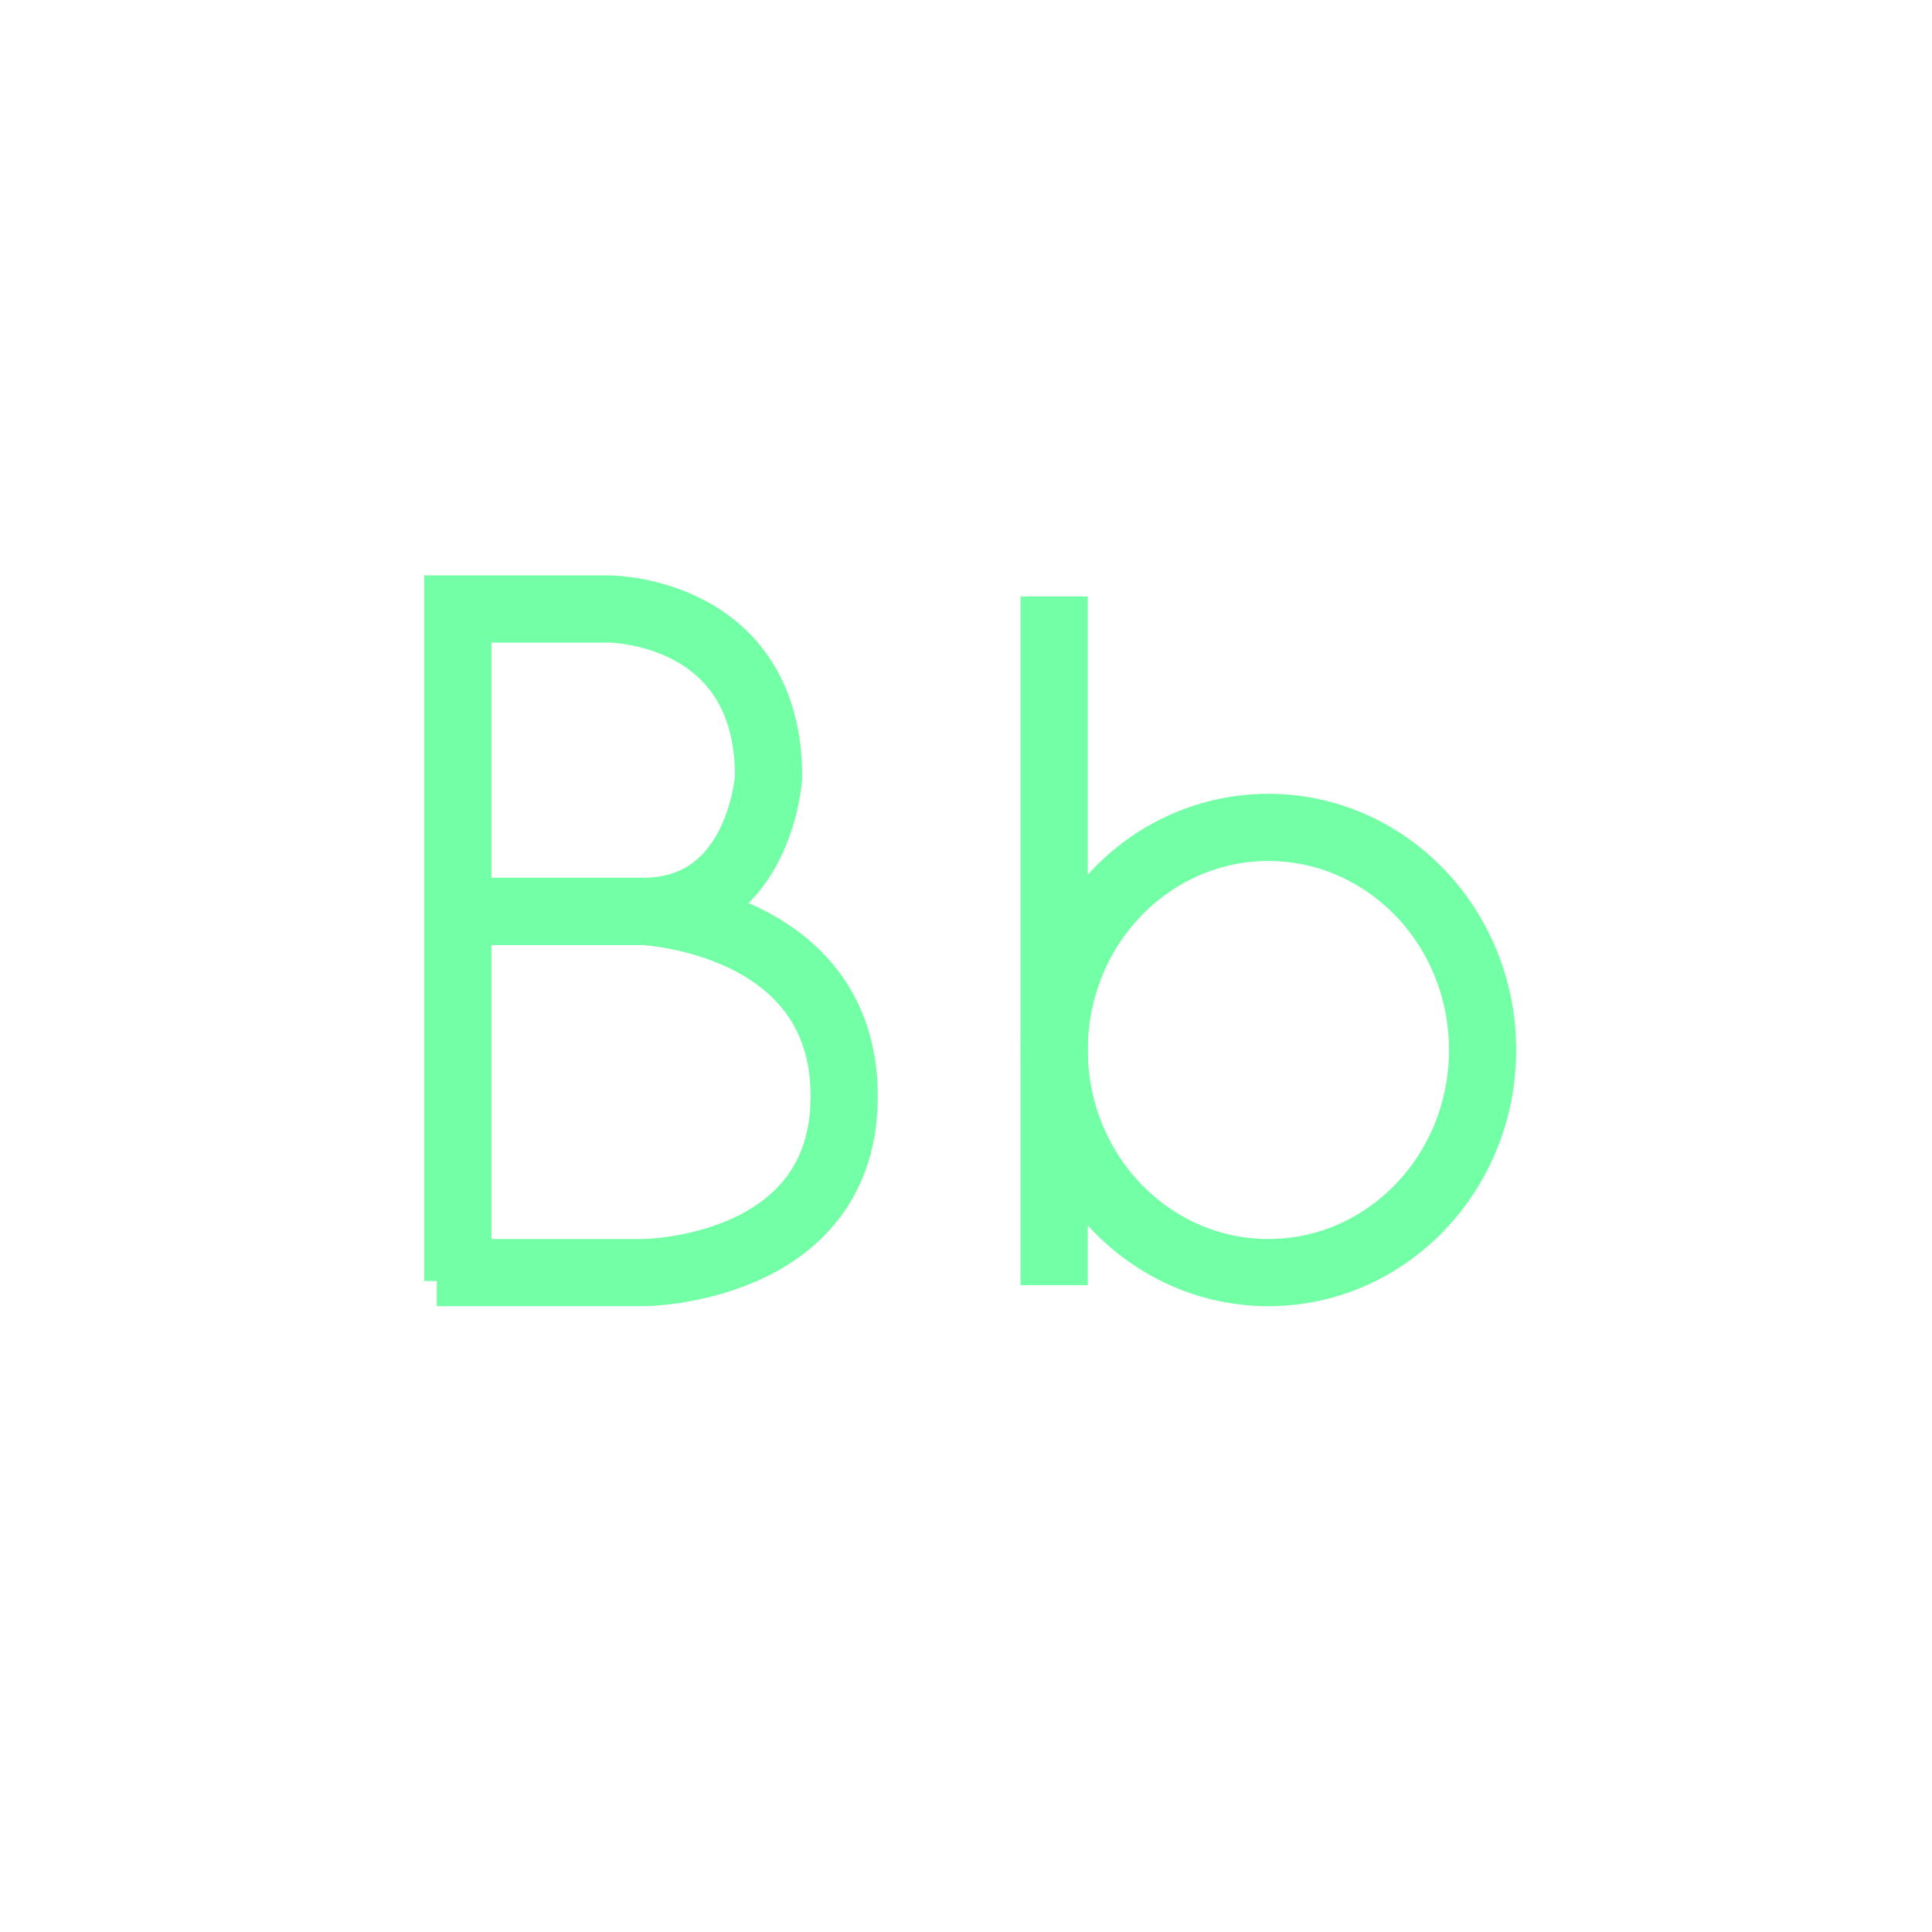
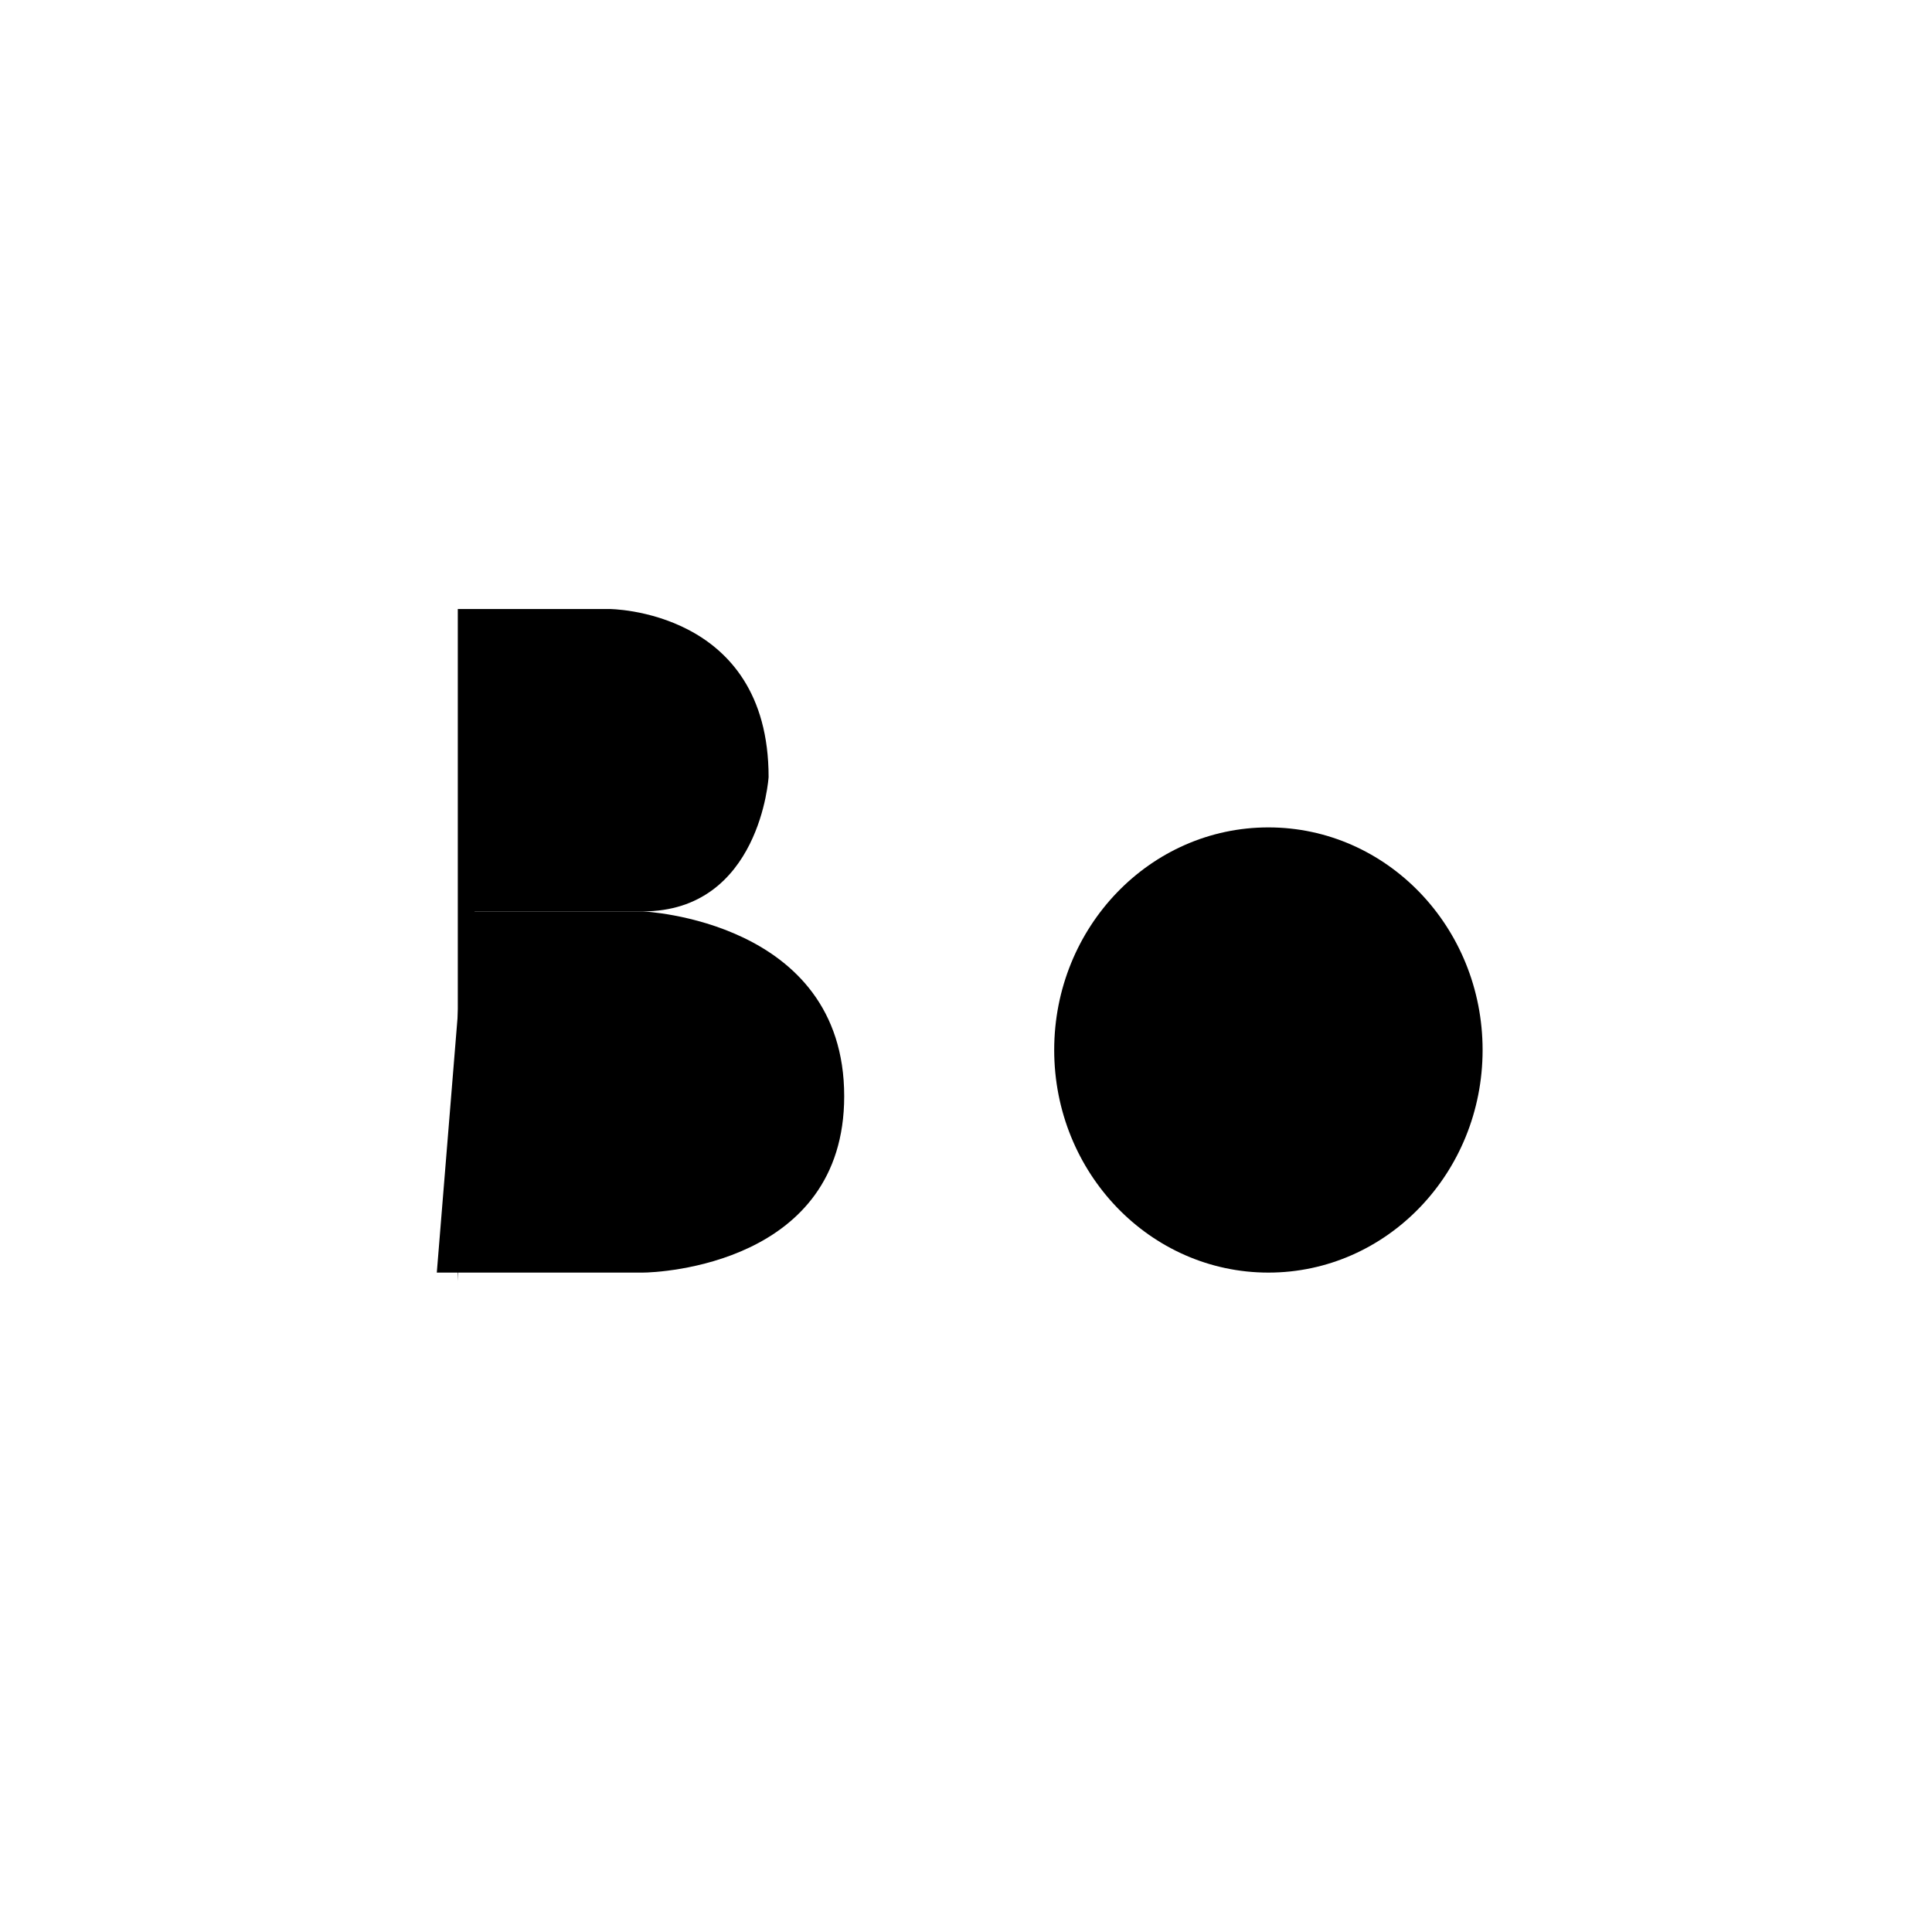
<svg xmlns="http://www.w3.org/2000/svg" version="1.1" id="Layer_1" x="0px" y="0px" viewBox="0 0 230 230" style="enable-background:new 0 0 230 230;" xml:space="preserve">
  <style type="text/css">
- 	.st0{fill:none;stroke:#73FFA5;stroke-width:8;stroke-miterlimit:10;}
+ 	.b{fill:none;stroke:#73FFA5;stroke-width:8;stroke-miterlimit:10;}
</style>
  <g id="CapB">
    <path id="CapB1" class="st0" d="M54.5,152.5v-80h18c0,0,19,0,19,20c0,0-1,16-15,16c-11,0-20,0-20,0" />
    <path id="CapB2" class="st0" d="M55.5,108.5h21c0,0,24,1,24,22c0,20-22,21-24,21s-24.5,0-24.5,0" />
  </g>
  <g id="LowB">
    <line id="LowB1" class="st0" x1="125.5" y1="71" x2="125.5" y2="153" />
    <ellipse id="LowB2" class="st0" cx="151" cy="125" rx="25.5" ry="26.5" />
  </g>
</svg>
